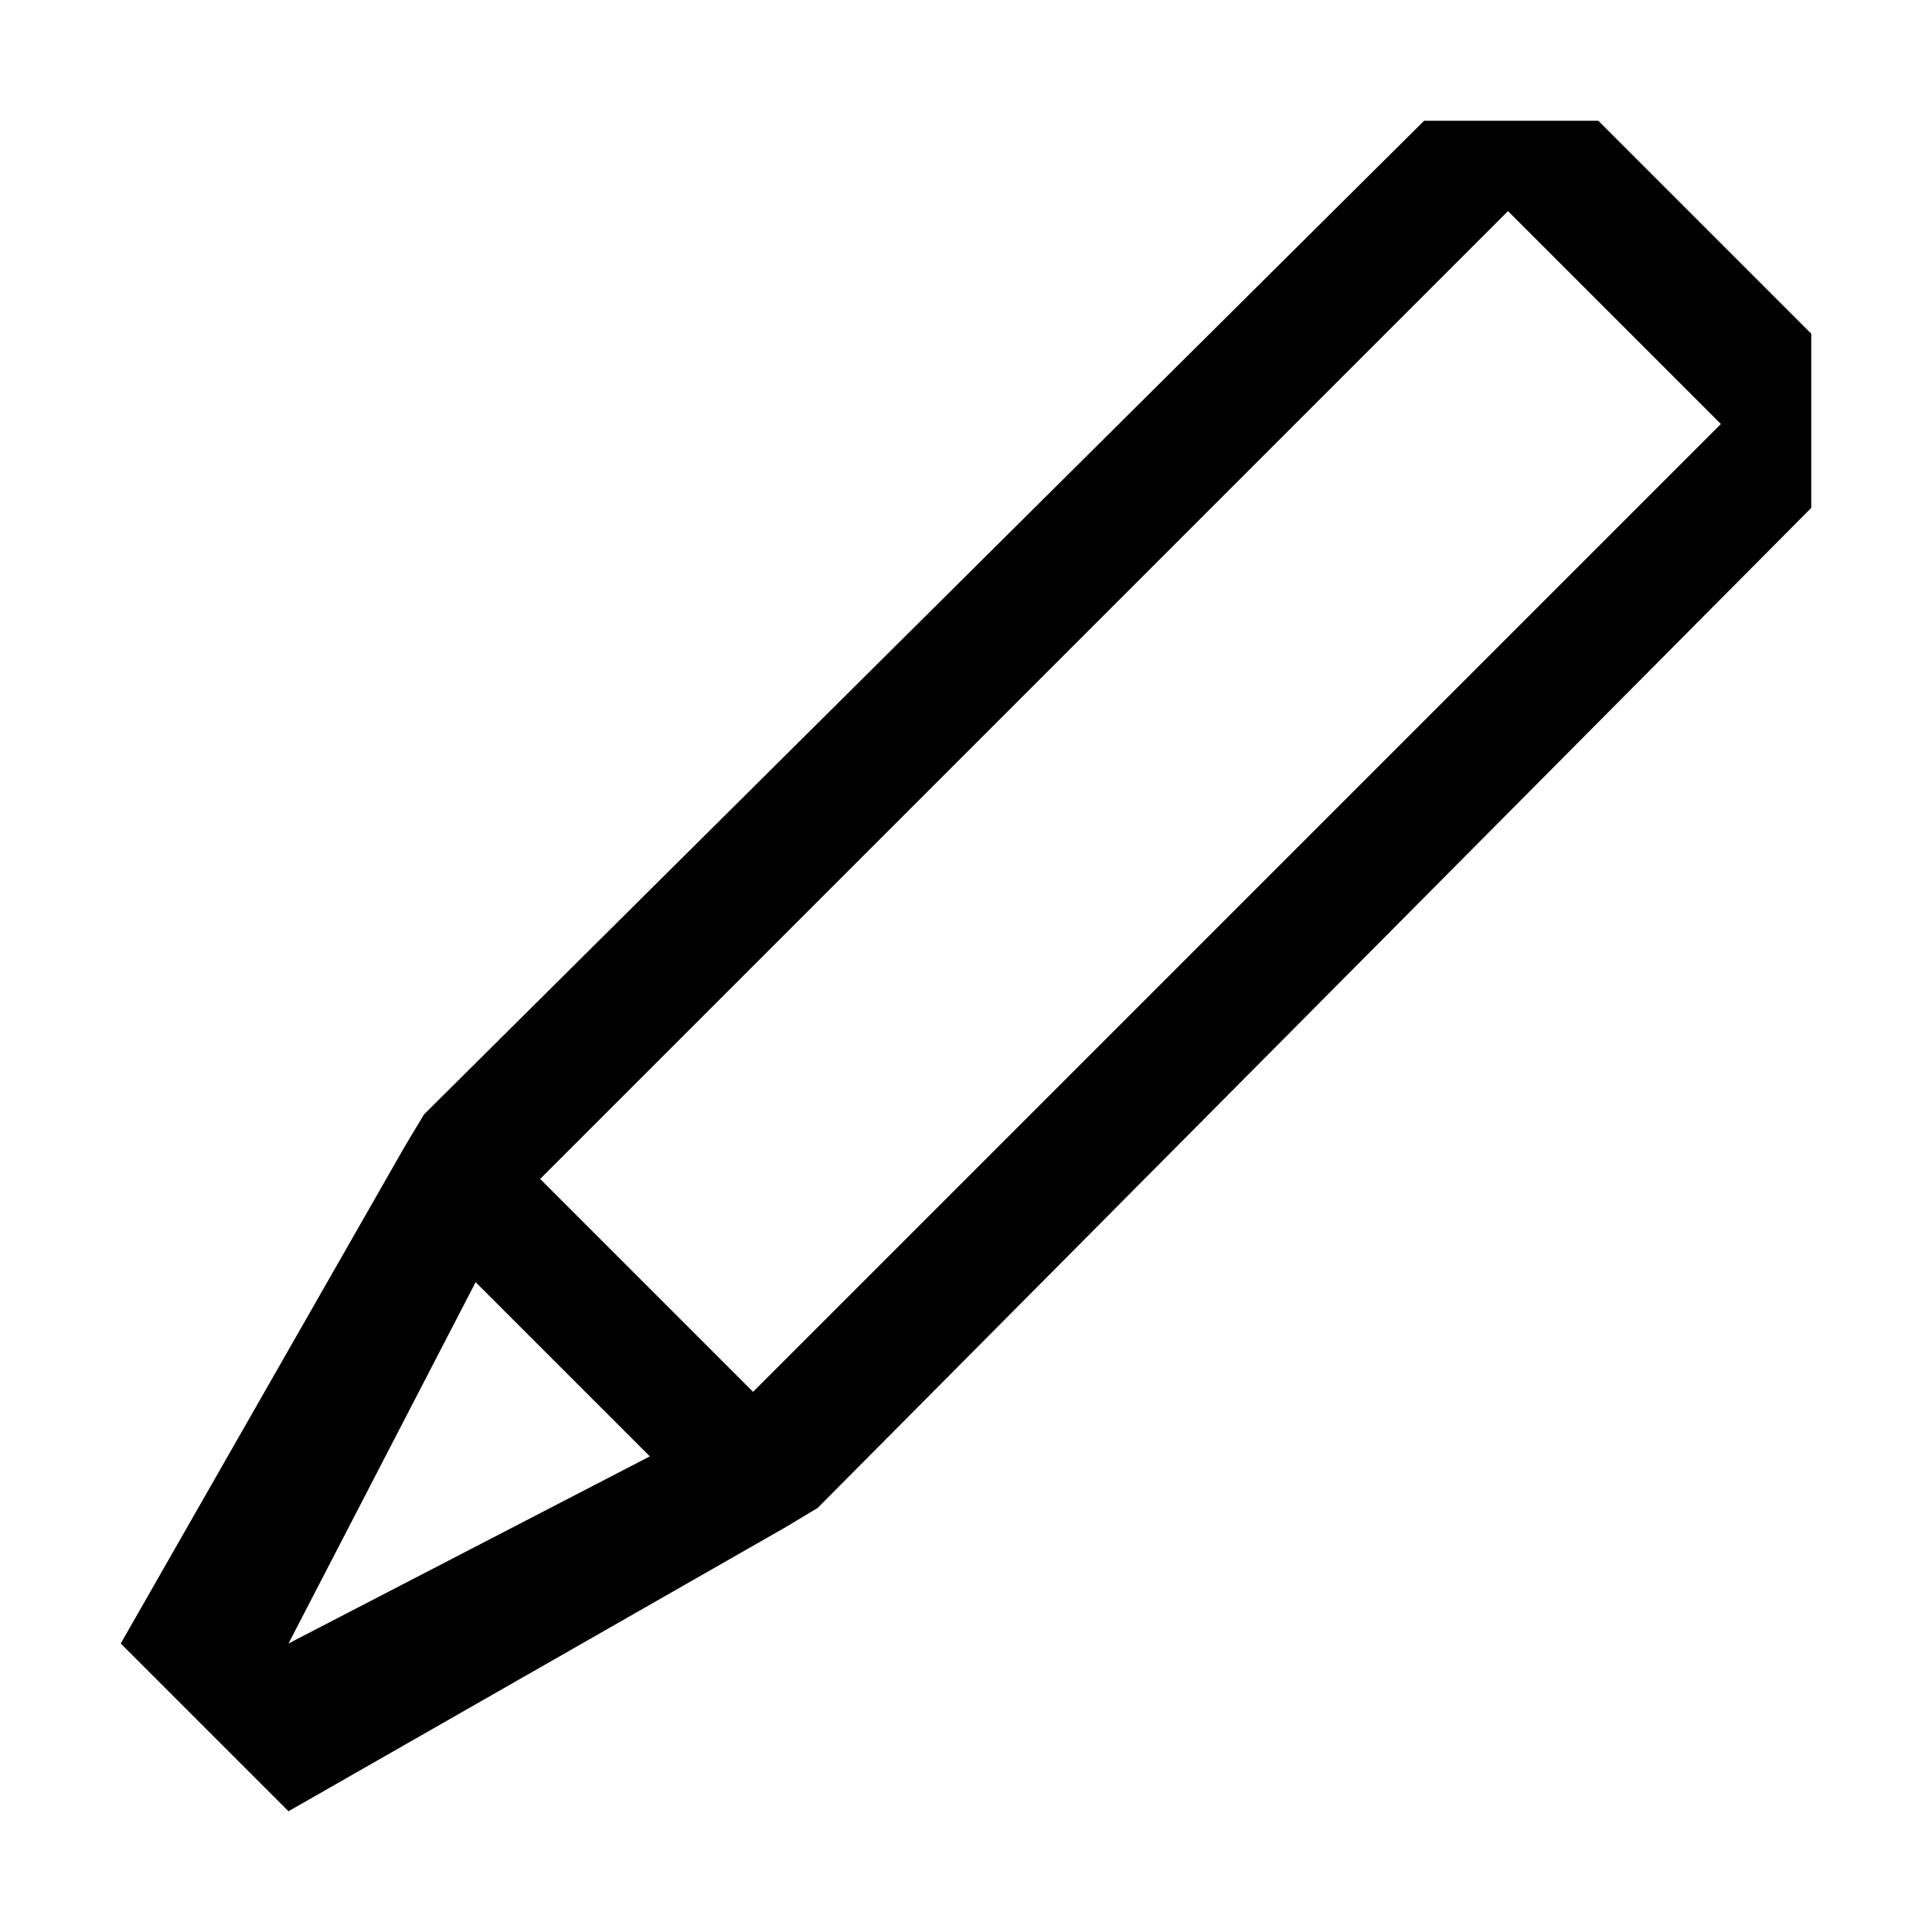
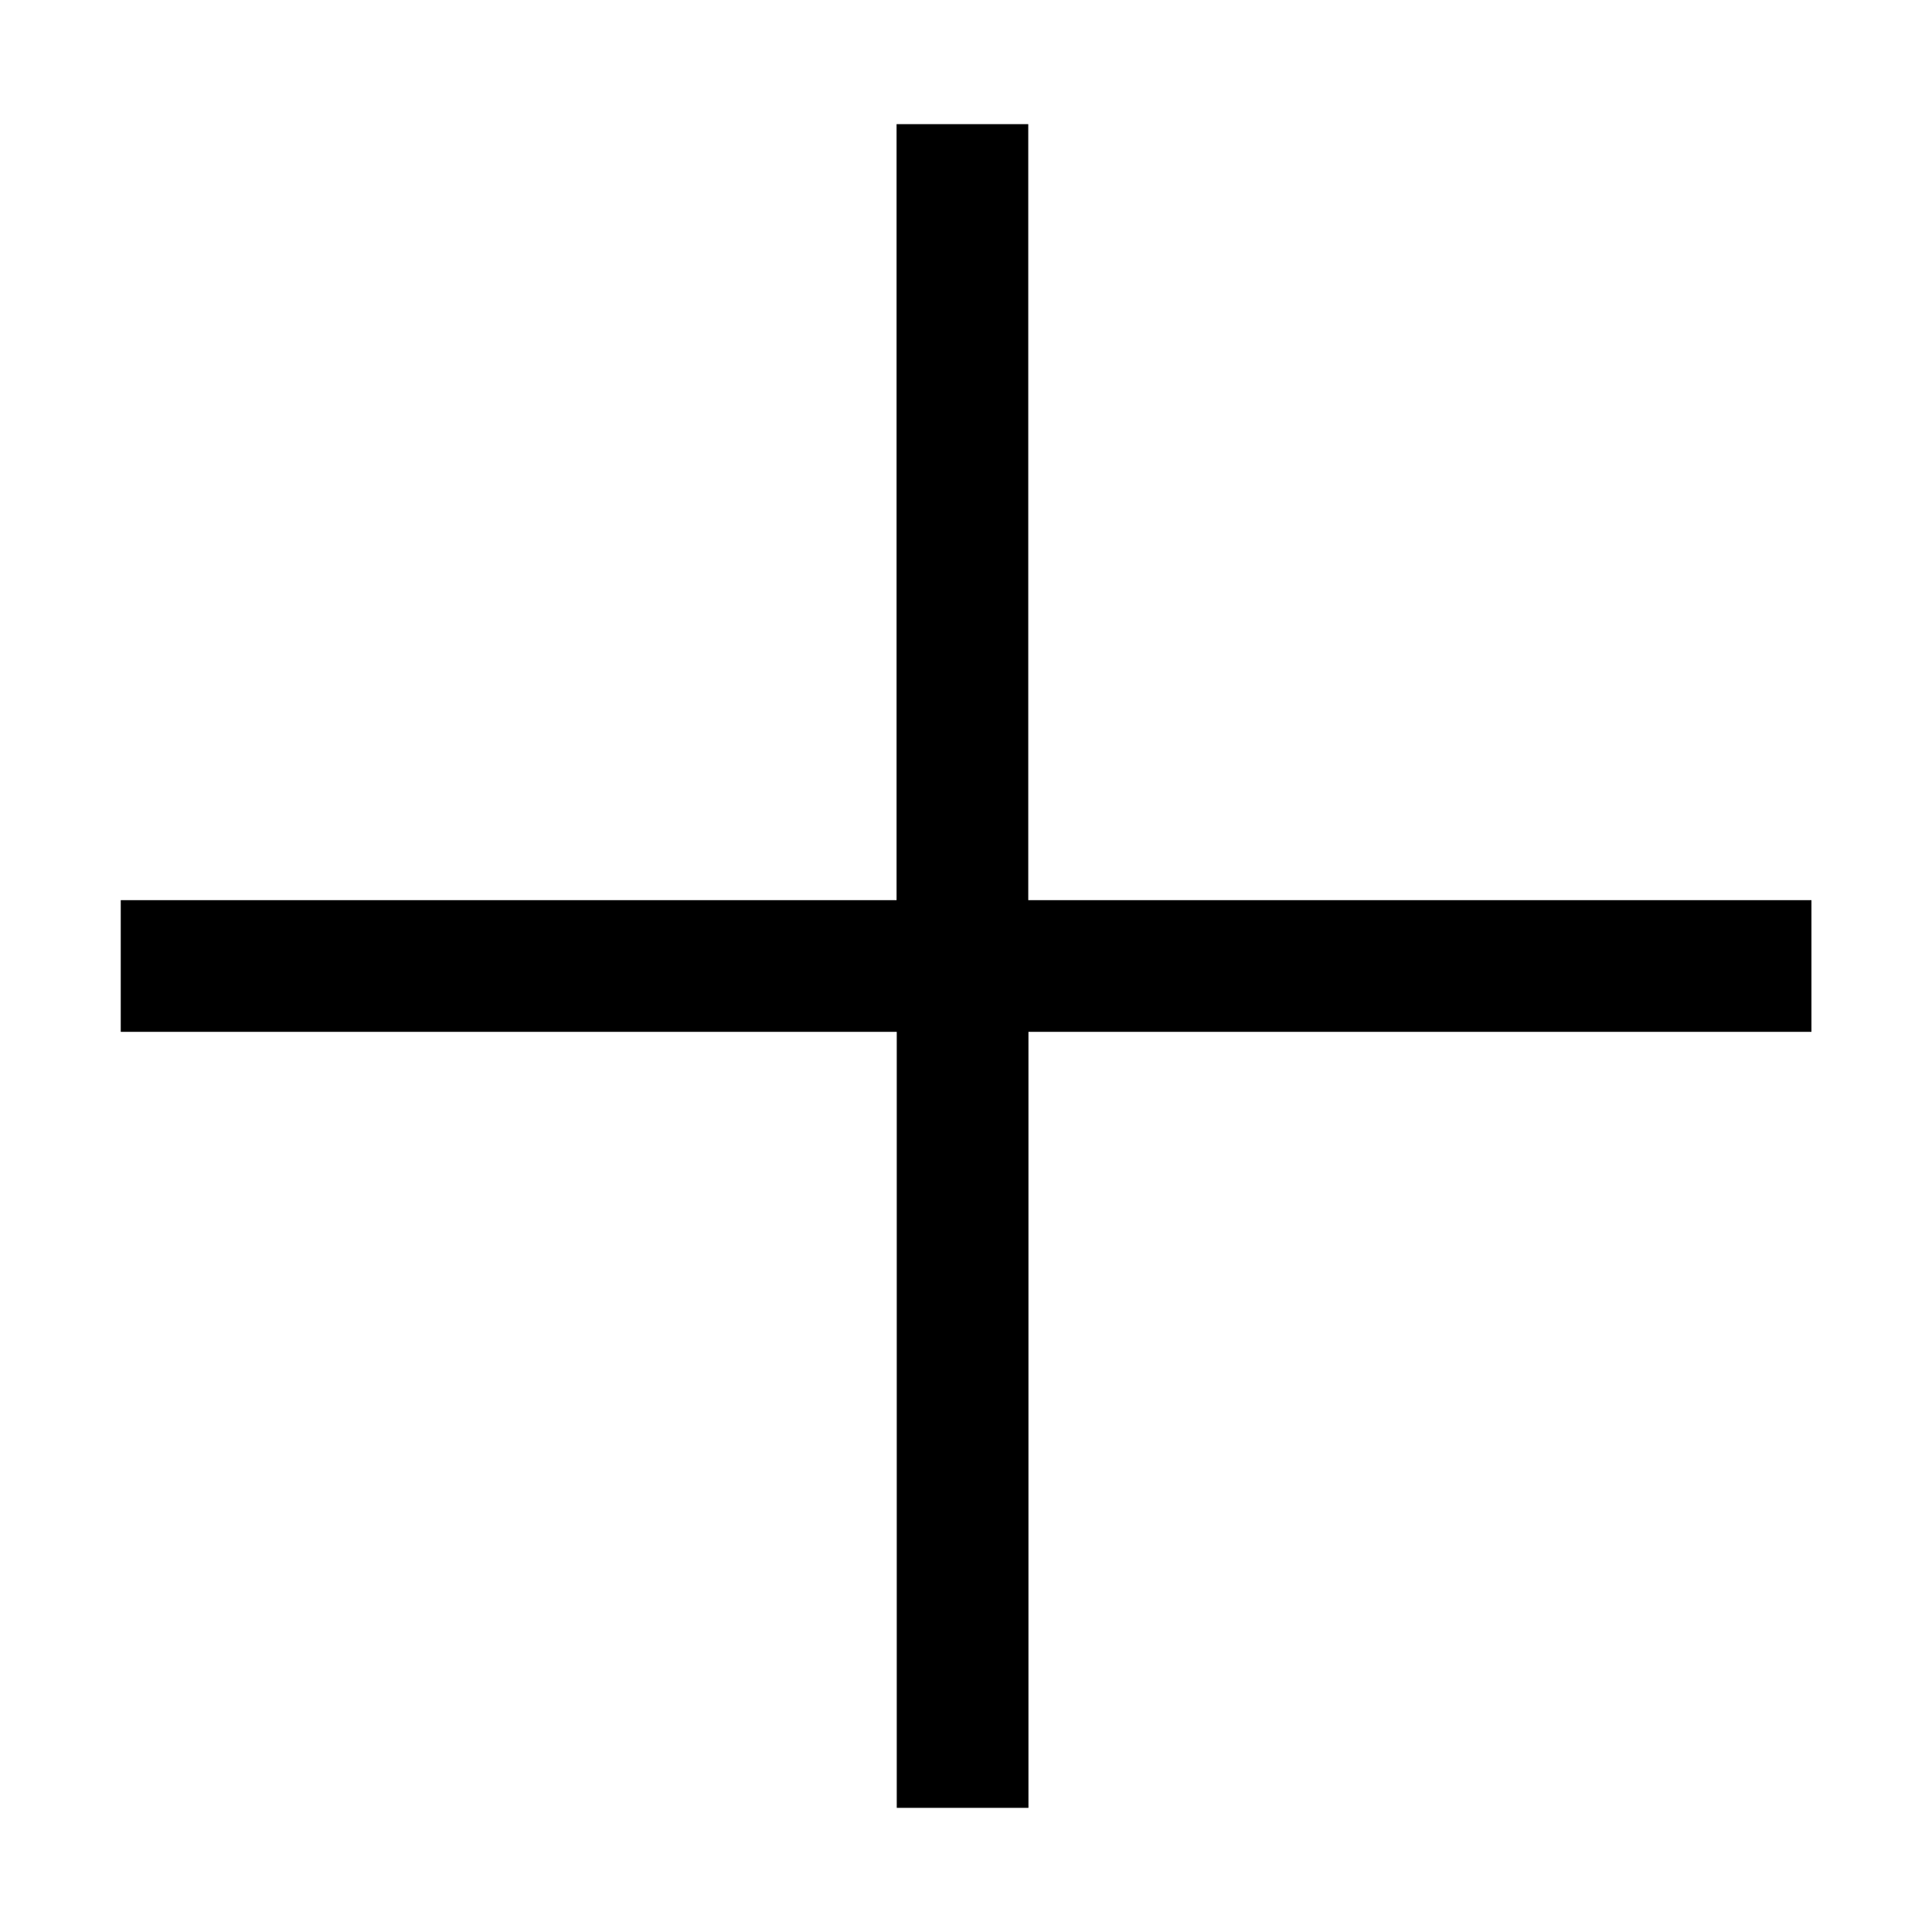
- <svg xmlns="http://www.w3.org/2000/svg" t="1750172086593" class="icon" viewBox="0 0 1024 1024" version="1.1" p-id="10210" width="200" height="200">
-   <path d="M960 176.855v92.336L433.344 799.267l-17.099 10.26L152.916 960 64 871.084l150.473-263.328 10.26-17.099L754.809 64h92.336L960 176.855zM344.427 771.908l-92.336-92.336-99.176 191.511 191.512-99.175z m567.695-547.175L799.267 111.878 286.29 624.855 399.145 737.71l512.977-512.977z" p-id="10211" />
+ <svg xmlns="http://www.w3.org/2000/svg" t="1750854294744" class="icon" viewBox="0 0 1024 1024" version="1.1" p-id="19736" width="200" height="200">
+   <path d="M545 477.1V65.8h-69.8v411.3H64v69.8h411.3v411.3h69.8V546.9h415v-69.8h-415z" p-id="19737" />
</svg>
